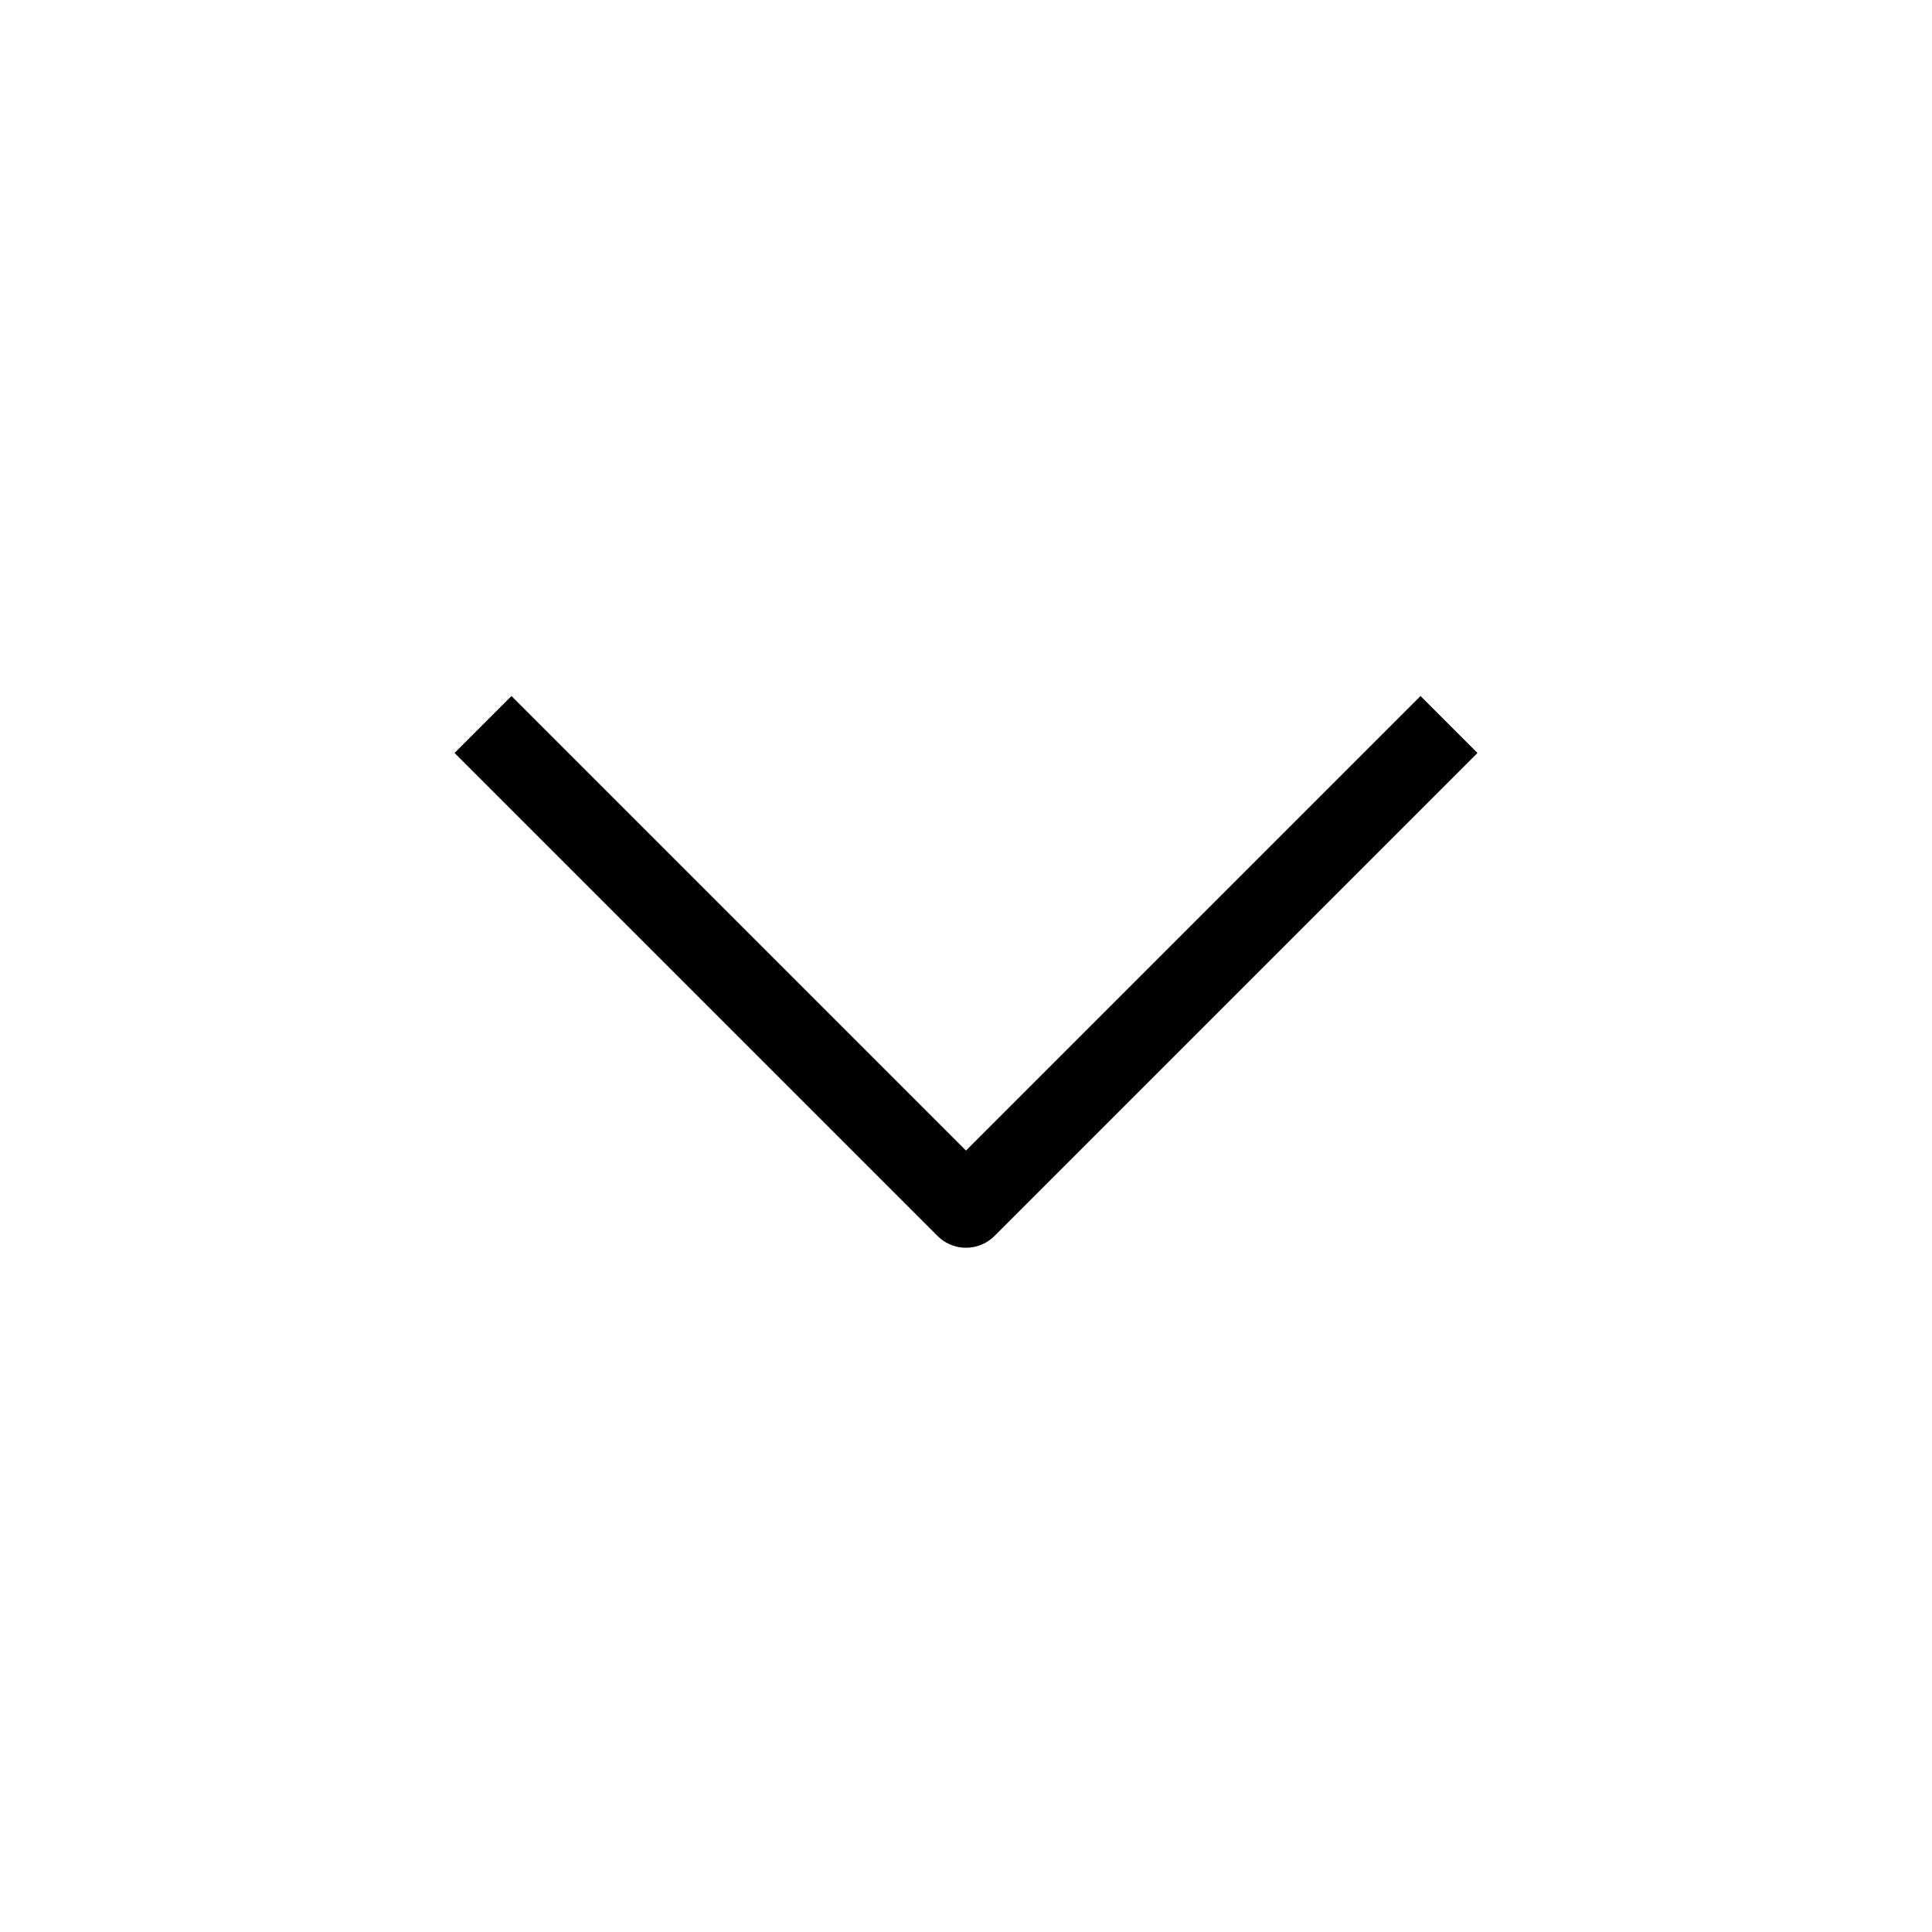
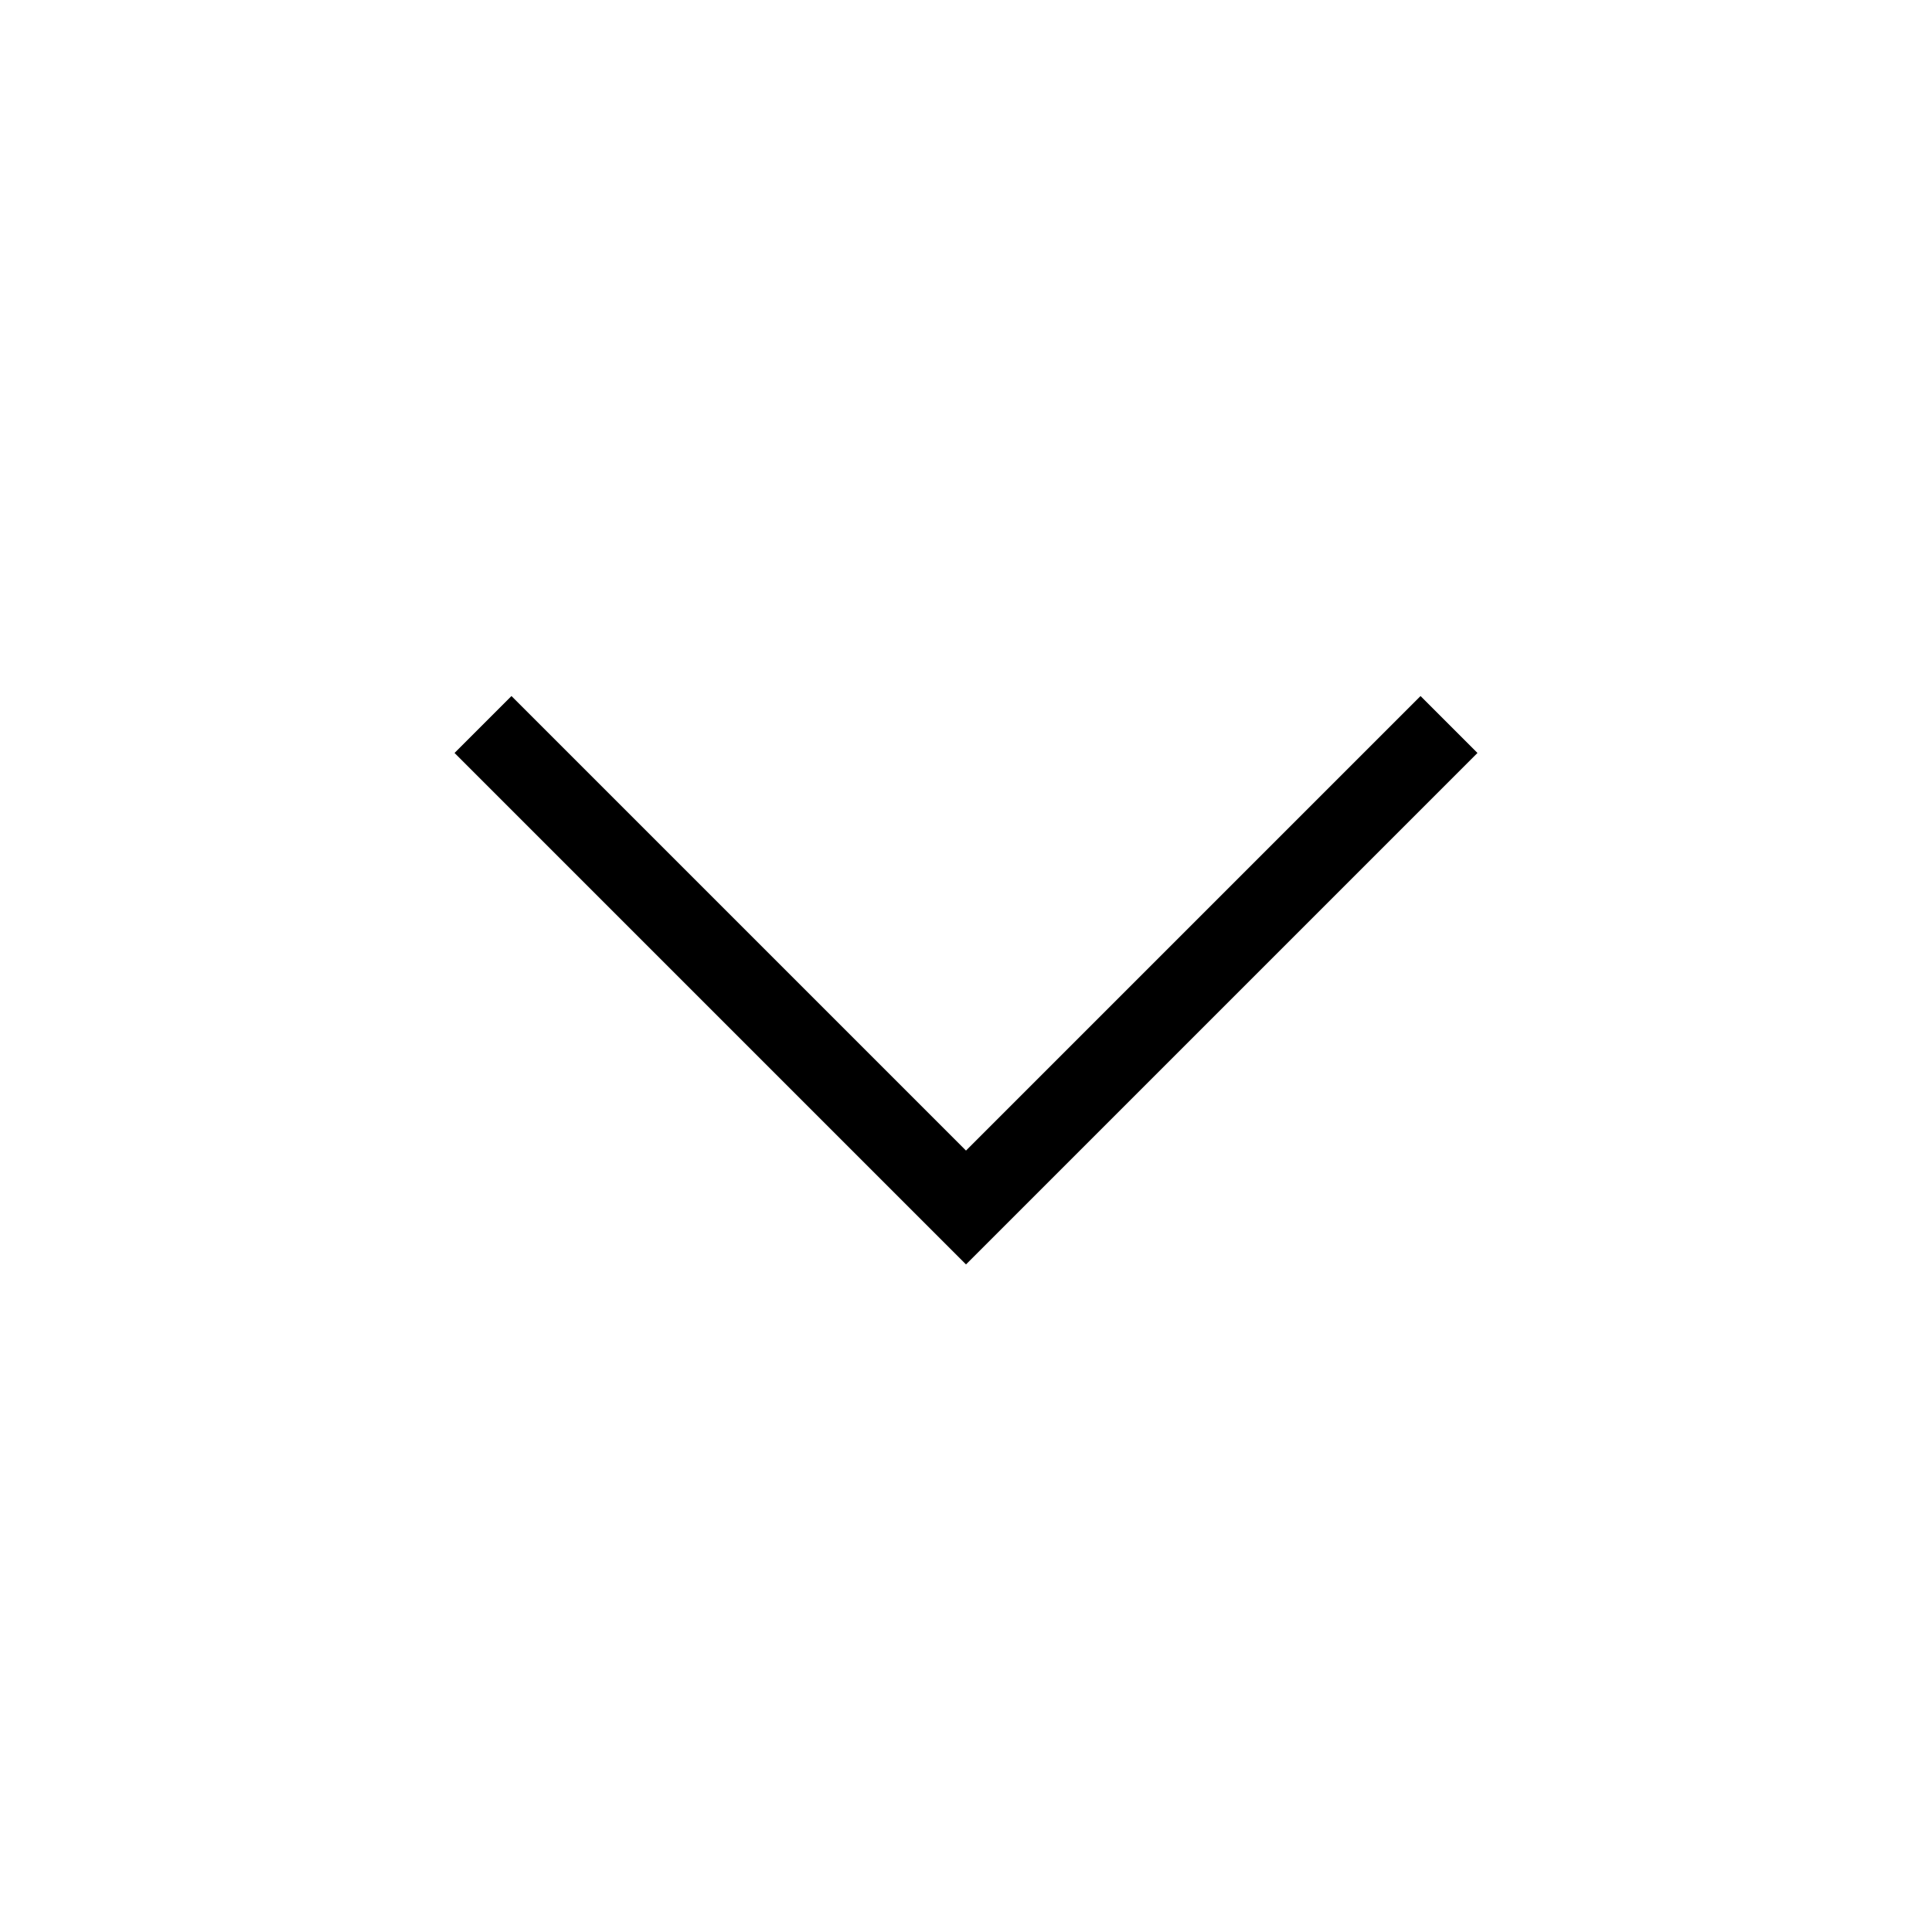
- <svg xmlns="http://www.w3.org/2000/svg" width="24" height="24" viewBox="0 0 24 24" fill="none" stroke="currentColor" strokeWidth="1" strokeLinecap="round" stroke-linejoin="round" class="icon icon-tabler icons-tabler-outline icon-tabler-chevron-down">
+ <svg xmlns="http://www.w3.org/2000/svg" width="24" height="24" viewBox="0 0 24 24" fill="none" stroke="currentColor" strokeWidth="1" strokeLinecap="round" strokeLinejoin="round" class="icon icon-tabler icons-tabler-outline icon-tabler-chevron-down">
  <path stroke="none" d="M0 0h24v24H0z" fill="none" />
  <path d="M6 9l6 6l6 -6" />
</svg>
